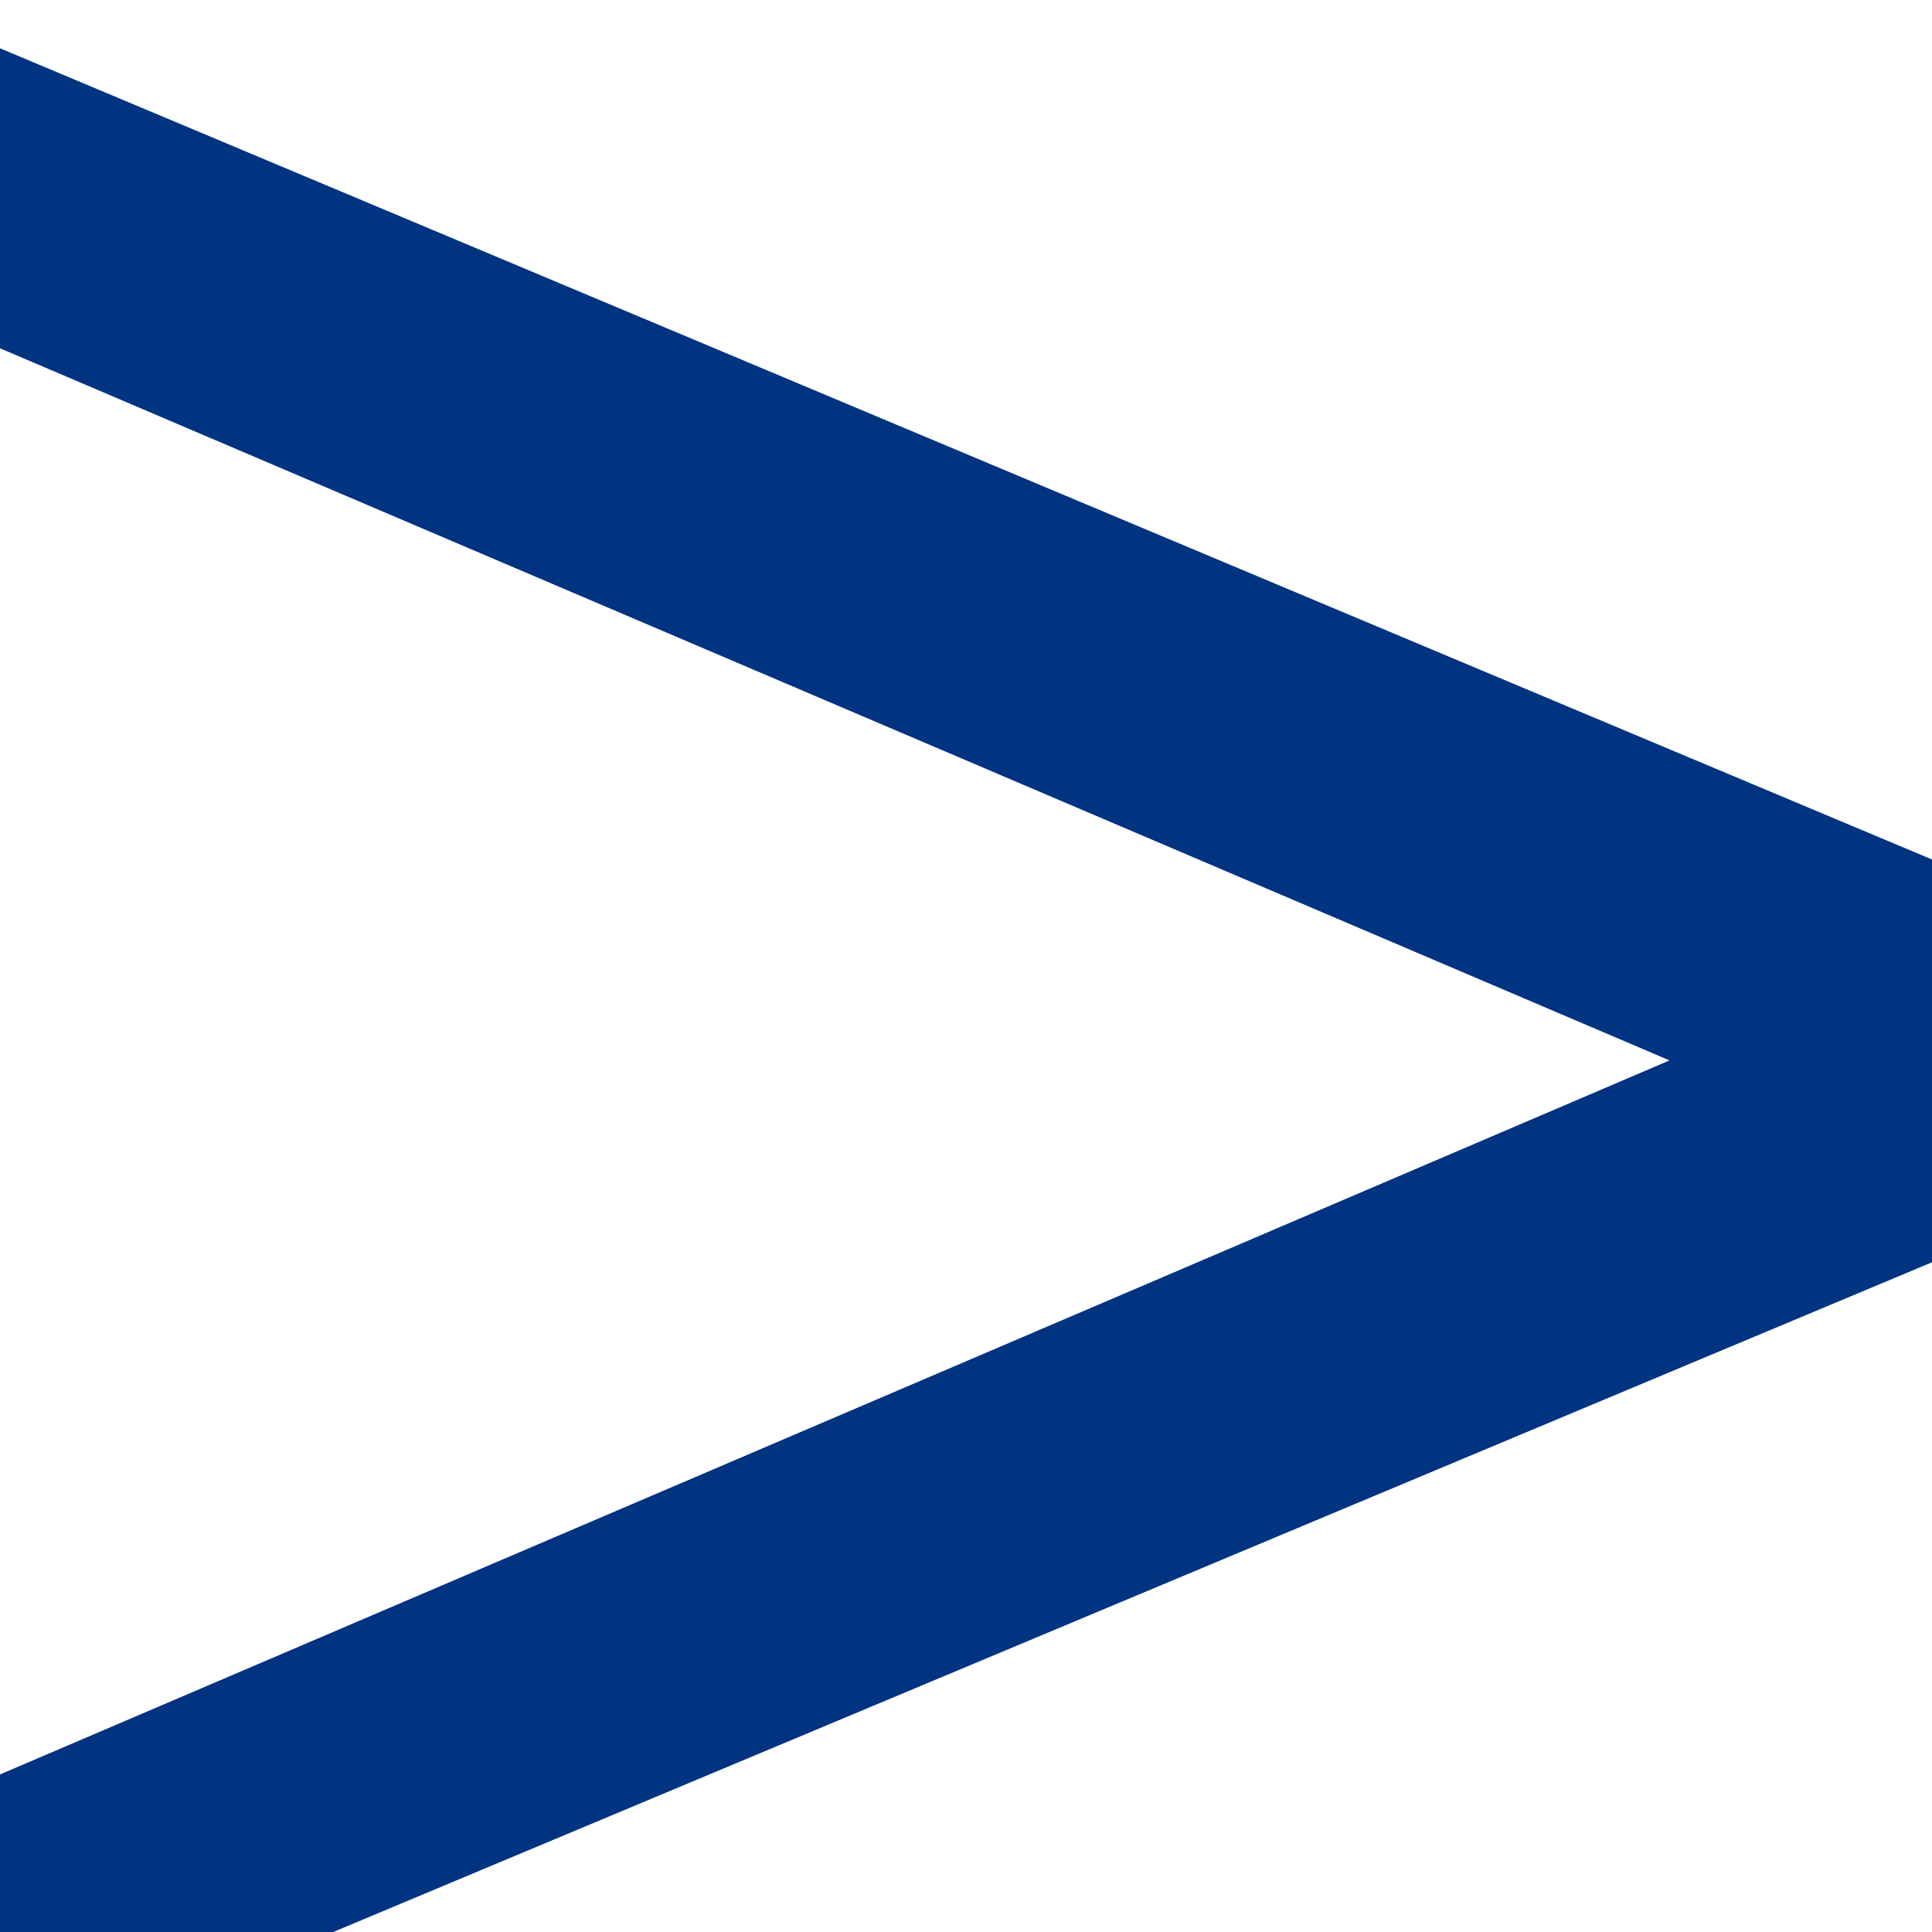
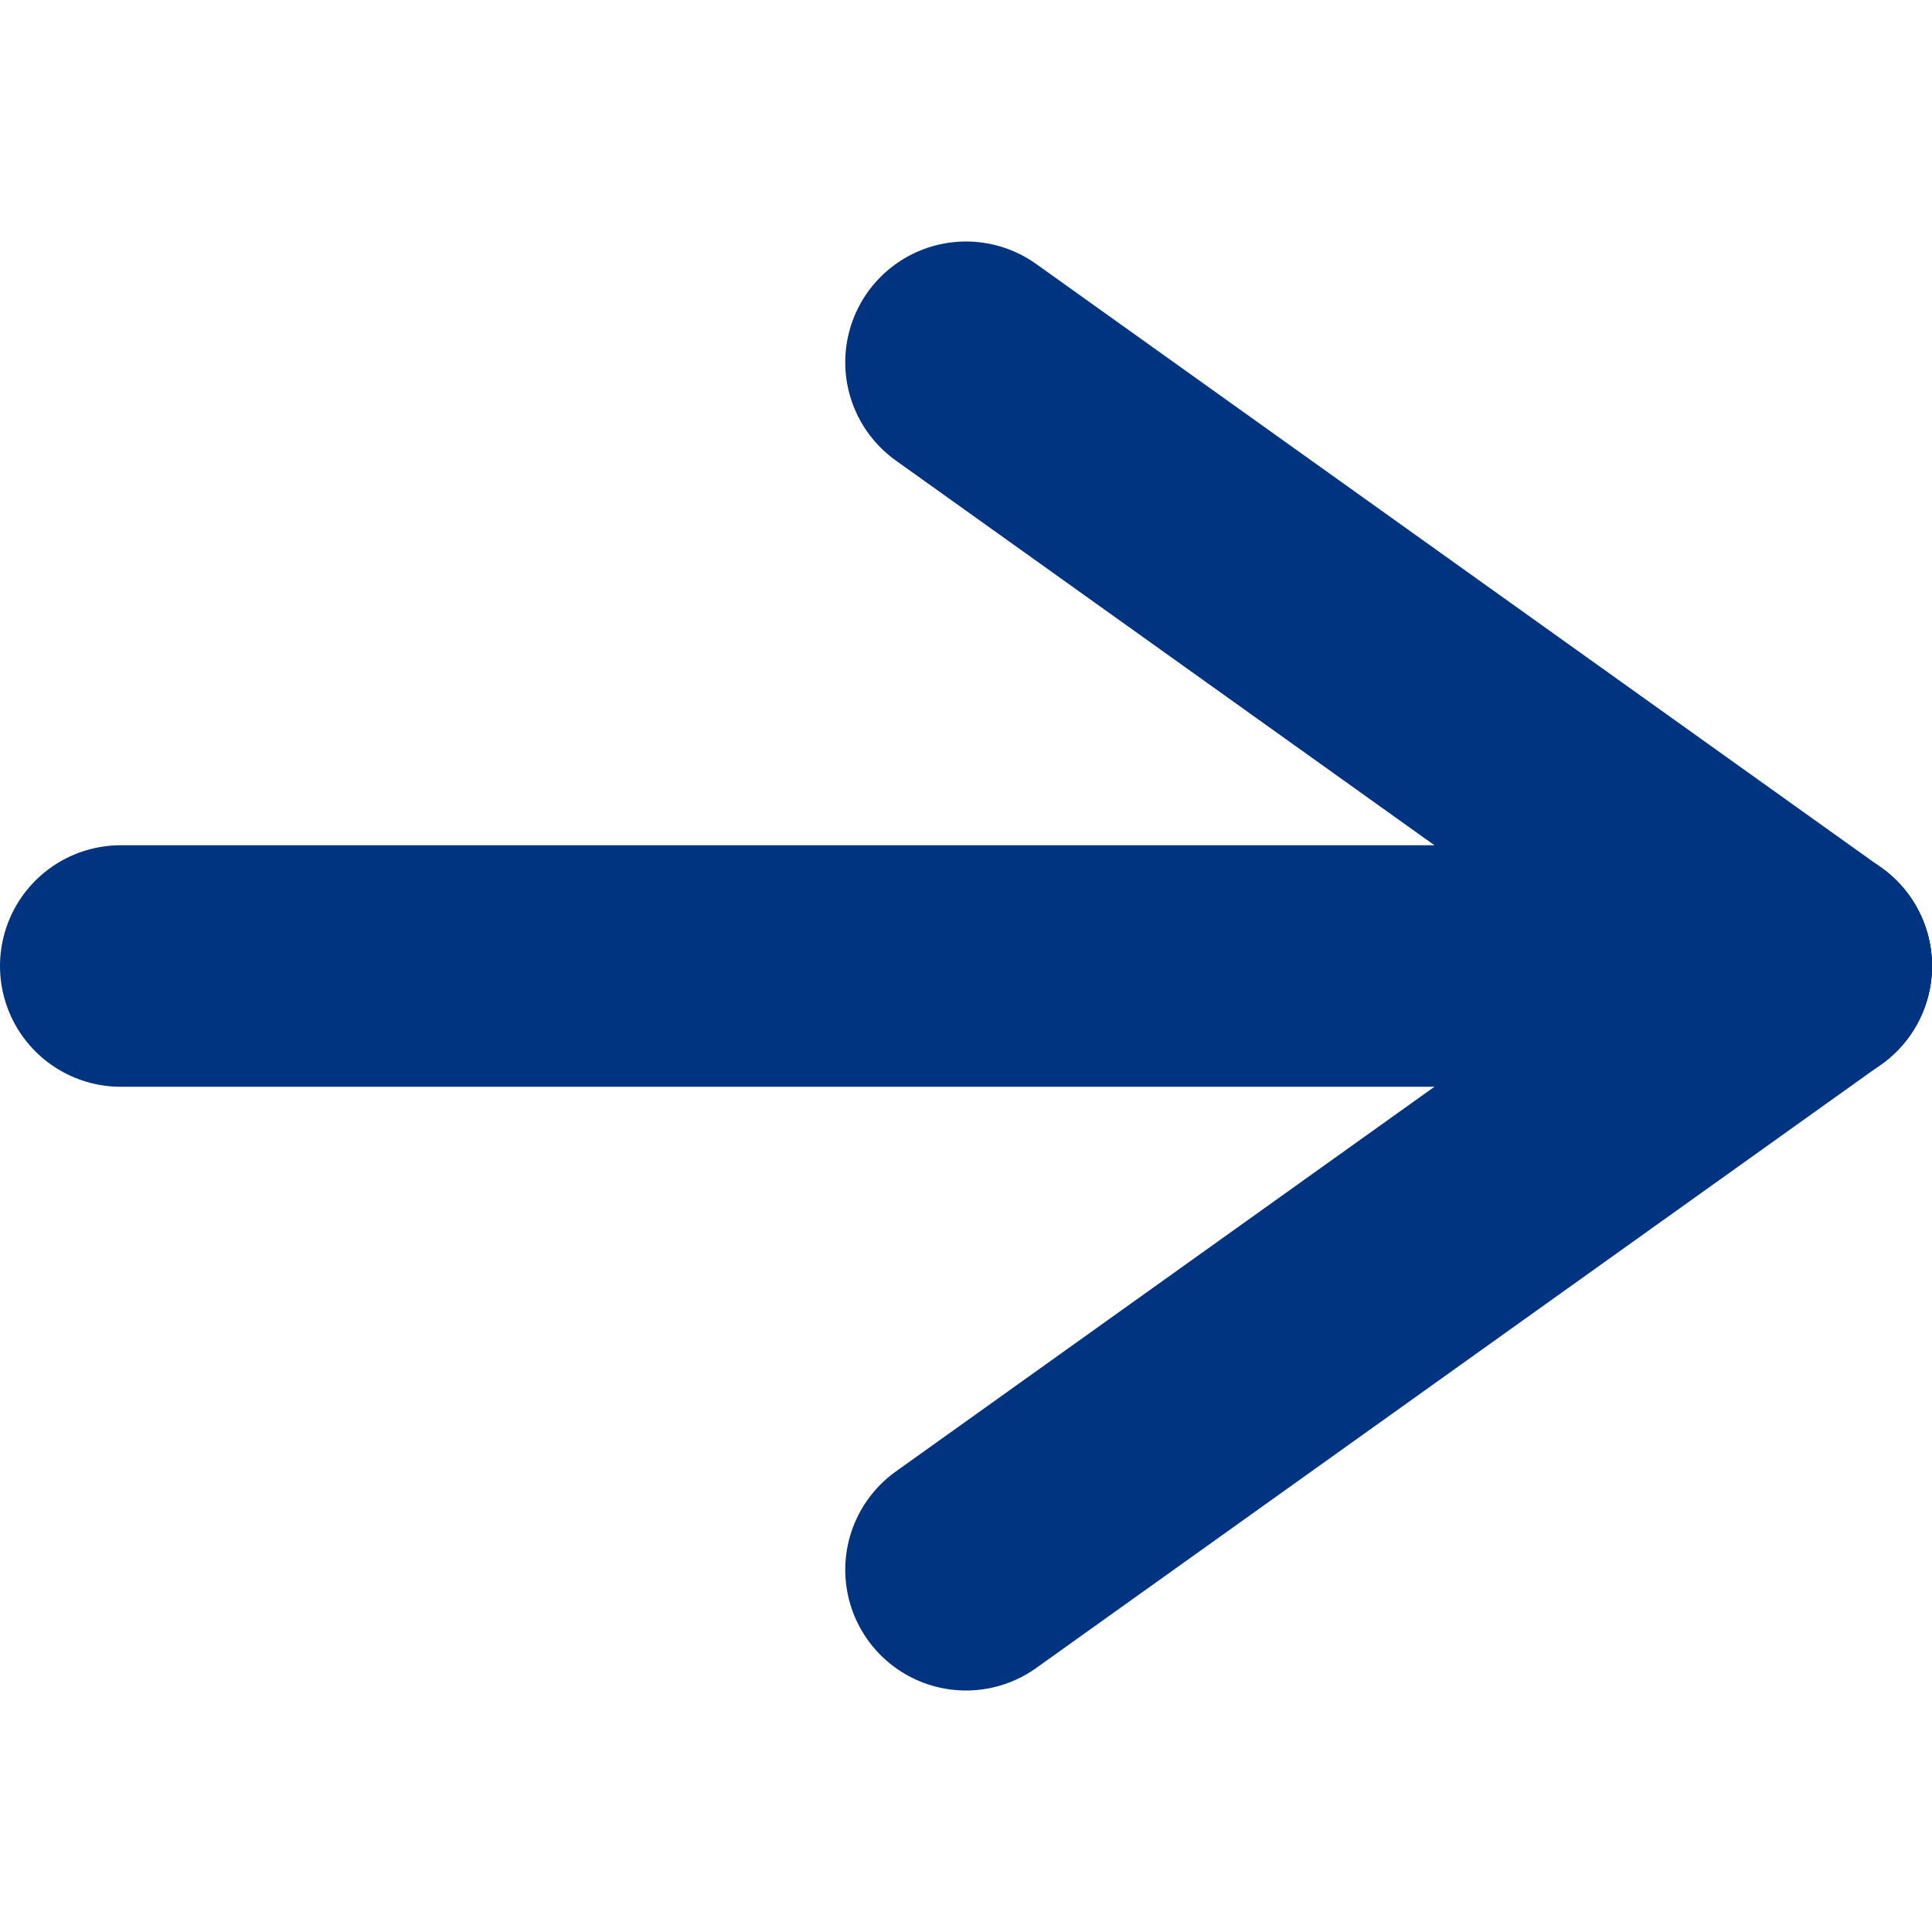
- <svg xmlns="http://www.w3.org/2000/svg" width="32" height="32" viewBox="0 0 32 32" id="svg2" version="1.1">
-   <defs id="defs4" />
-   <g id="layer1" transform="translate(0,-1020.362)">
-     <text xml:space="preserve" style="font-style:normal;font-variant:normal;font-weight:normal;font-stretch:normal;font-size:65.998px;line-height:100%;font-family:Arial;-inkscape-font-specification:Arial;letter-spacing:0px;word-spacing:0px;fill:#003380;fill-opacity:1;stroke:none;stroke-width:1px;stroke-linecap:butt;stroke-linejoin:miter;stroke-opacity:1;" x="-3.255" y="1059.645" id="text4162">
-       <tspan id="tspan4164" x="-3.255" y="1059.645">&gt;</tspan>
-     </text>
-   </g>
+ <svg xmlns="http://www.w3.org/2000/svg" width="32" height="32" viewBox="0 0 32 32">
+   <path d="M 30 16 l -14 -10" stroke-width="4" stroke="#003380" stroke-linecap="round" />
+   <path d="M 30 16 l -14 +10" stroke-width="4" stroke="#003380" stroke-linecap="round" />
+   <path d="M 30 16 l -28 0" stroke-width="4" stroke="#003380" stroke-linecap="round" />
</svg>
